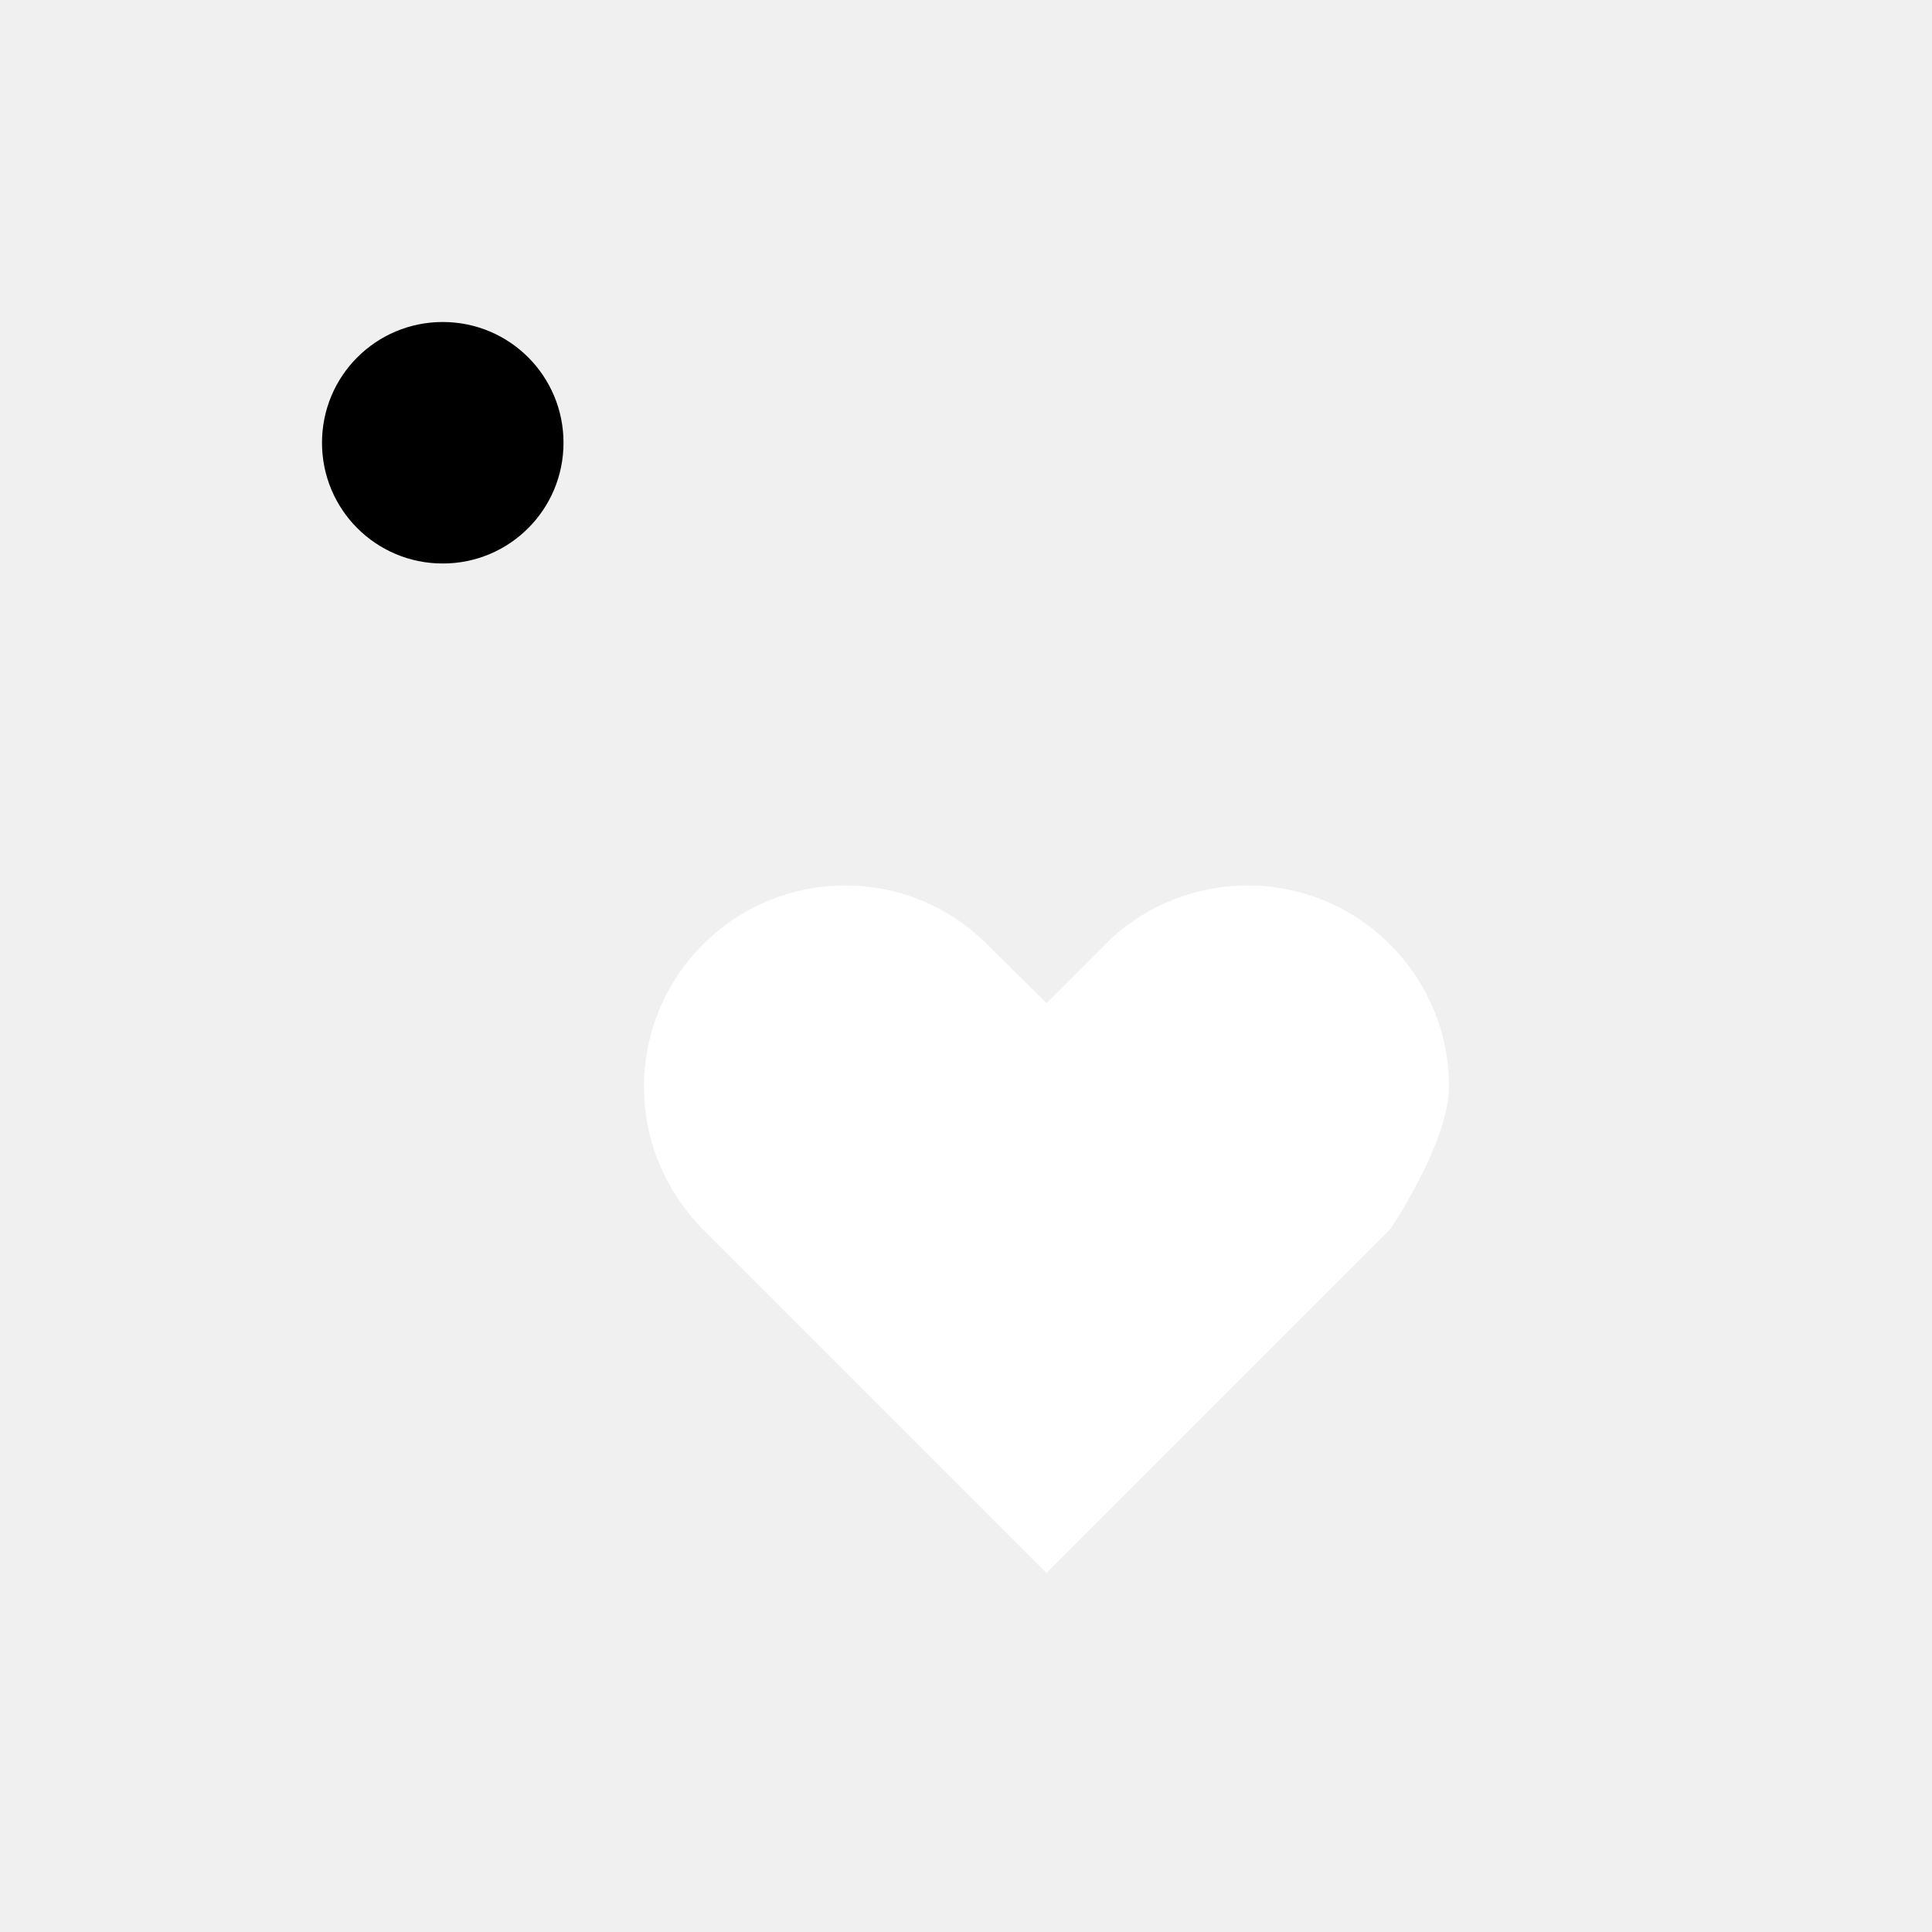
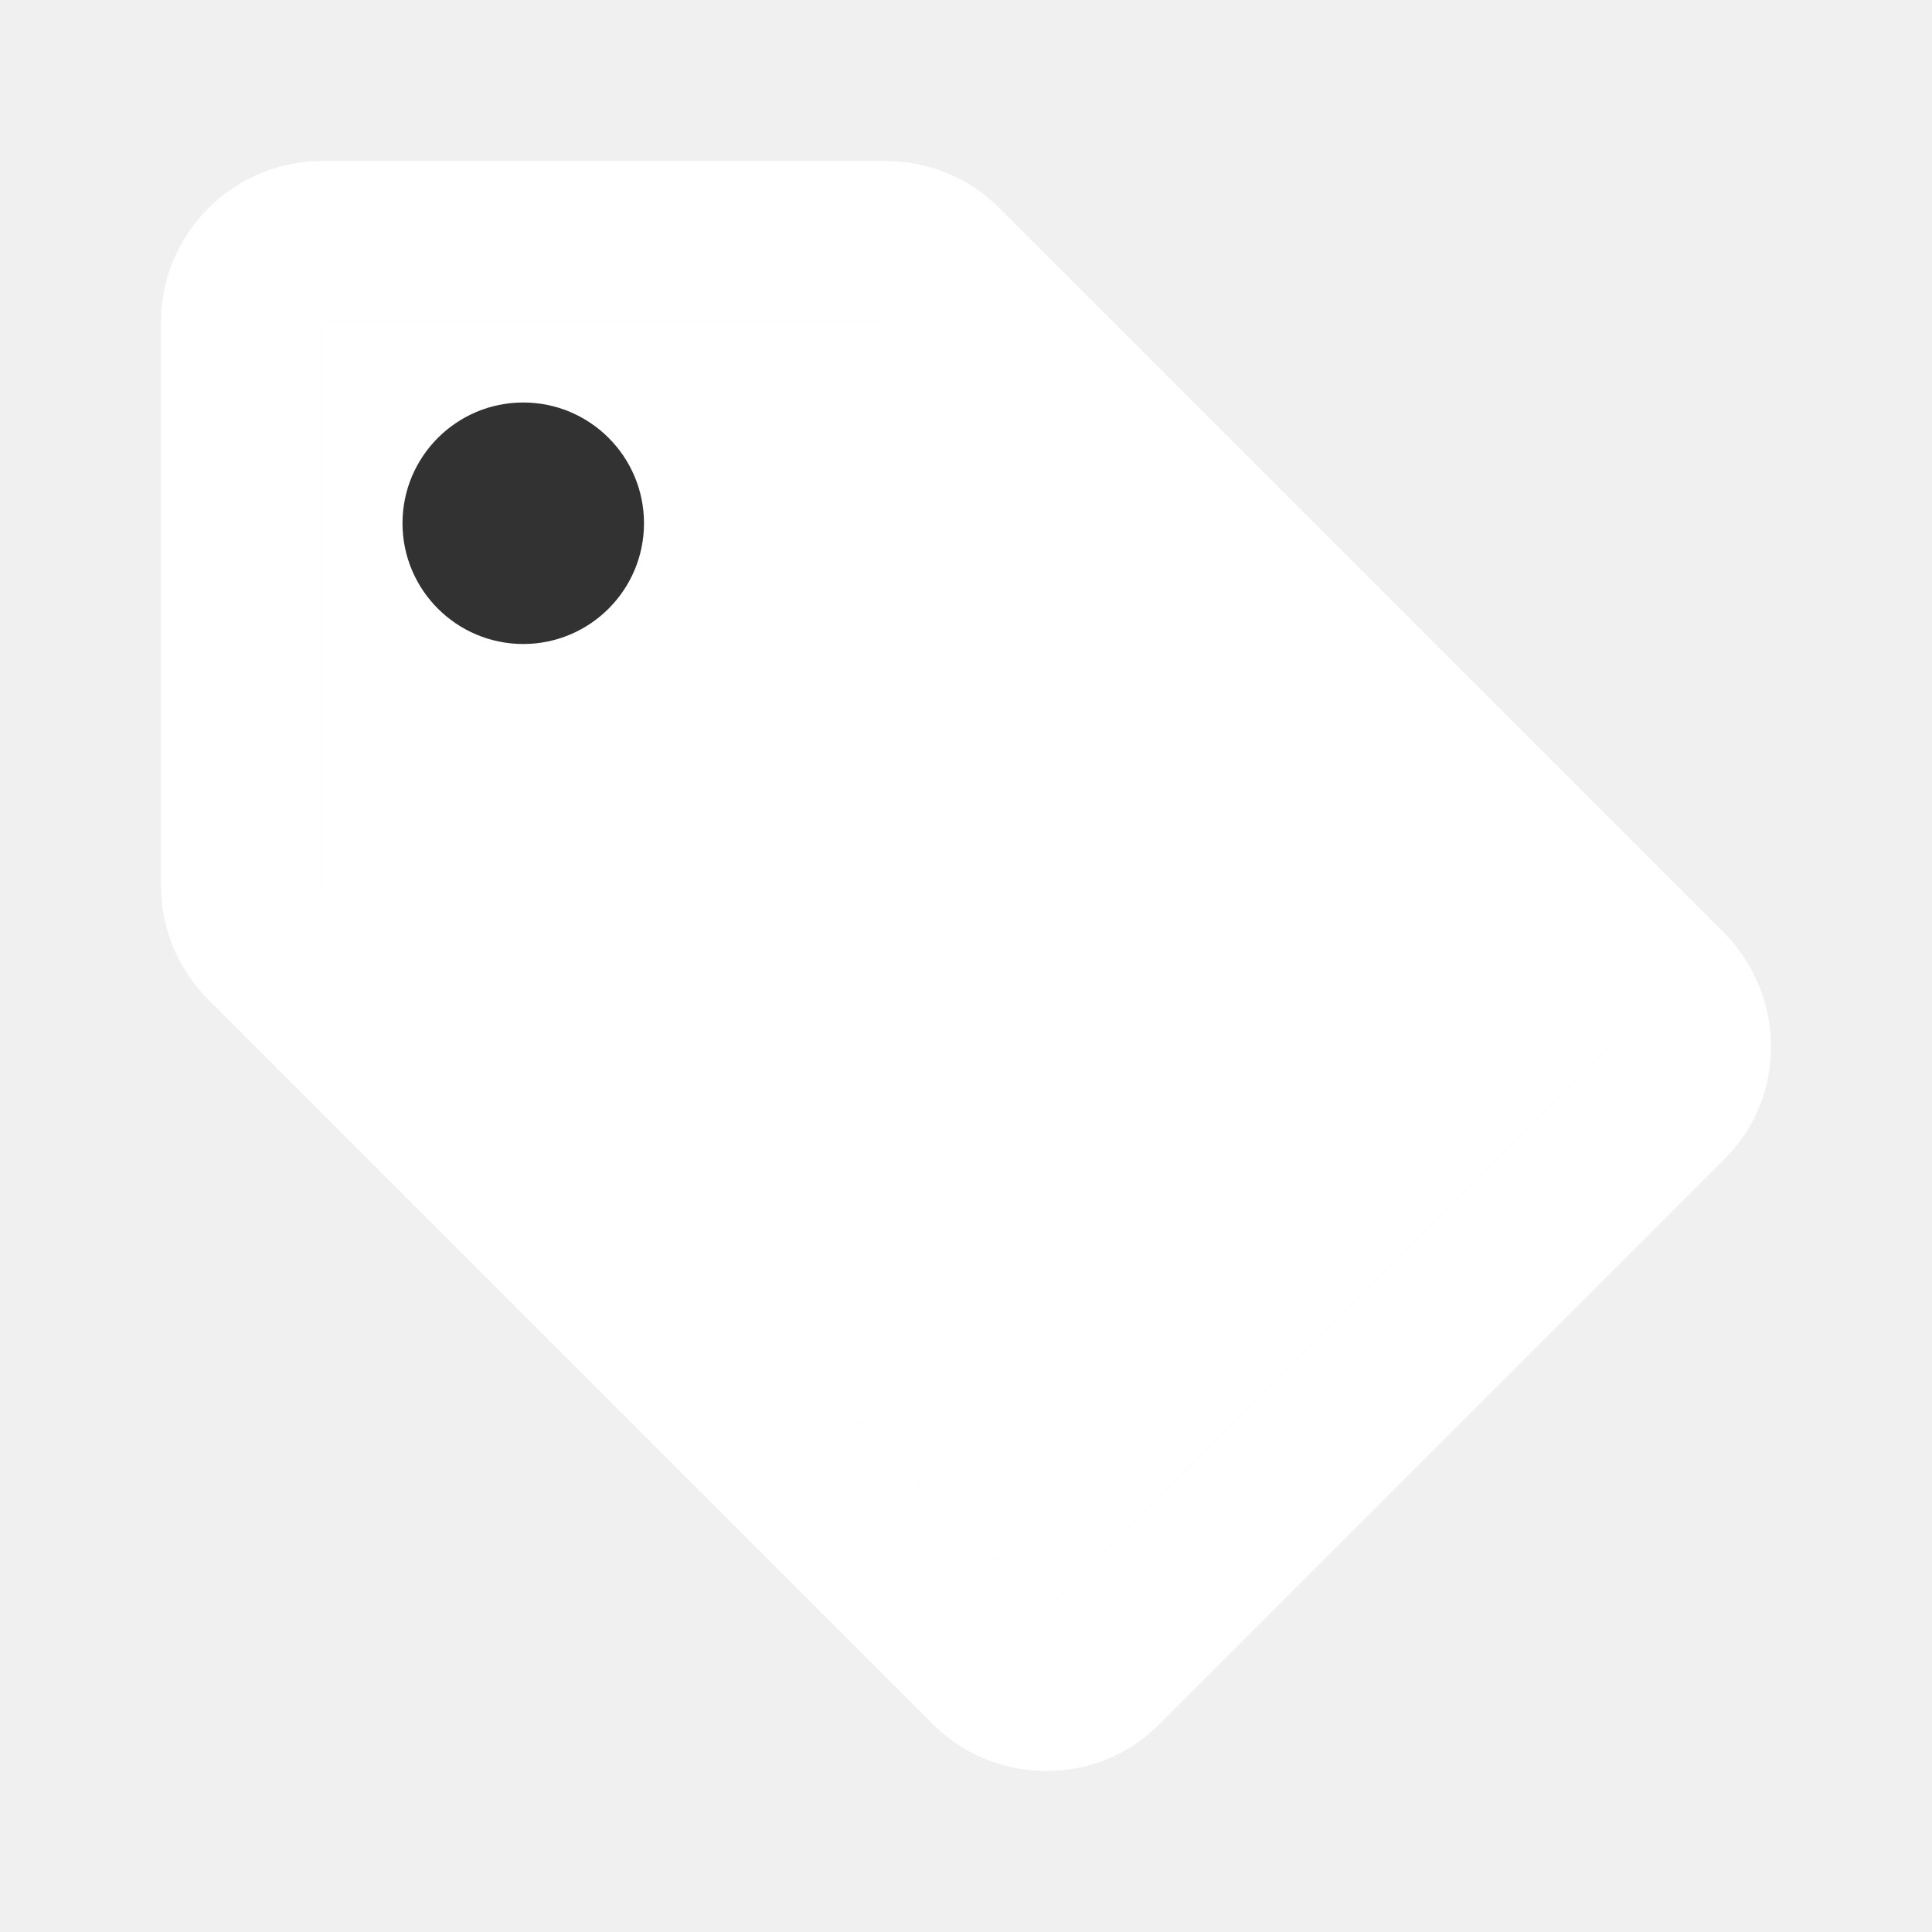
<svg xmlns="http://www.w3.org/2000/svg" width="24" height="24" viewBox="0 0 24 24" fill="none">
-   <path d="M17.27 15.27L13 19.54L8.73 15.27C8.28 14.81 8 14.19 8 13.5C8 12.12 9.12 11 10.5 11C11.19 11 11.82 11.28 12.27 11.74L13 12.46L13.73 11.73C14.18 11.28 14.81 11 15.5 11C16.88 11 18 12.12 18 13.5C18 14.19 17.27 15.27 17.27 15.27Z" fill="white" />
-   <path d="M5.5 7C4.67 7 4 6.33 4 5.5C4 4.67 4.67 4 5.5 4C6.33 4 7 4.67 7 5.5C7 6.33 6.33 7 5.5 7Z" fill="black" />
+   <path d="M21.41 11.58L12.41 2.58C12.05 2.22 11.55 2 11 2H4C2.9 2 2 2.9 2 4V11C2 11.55 2.22 12.05 2.59 12.42L11.59 21.42C11.95 21.78 12.45 22 13 22C13.55 22 14.05 21.78 14.41 21.41L21.41 14.41C21.78 14.05 22 13.55 22 13C22 12.45 21.77 11.94 21.41 11.58ZM13 20.01L4 11V4H11V3.99L20 12.99L16.5 16.5L13 20.01Z" fill="white" />
+   <path d="M13 20.01L4 11V4H11V3.99L20 12.99L16.5 16.5L13 20.01Z" fill="white" />
+   <path d="M6.5 8C7.328 8 8 7.328 8 6.5C8 5.672 7.328 5 6.5 5C5.672 5 5 5.672 5 6.5C5 7.328 5.672 8 6.5 8Z" fill="#323232" />
</svg>
